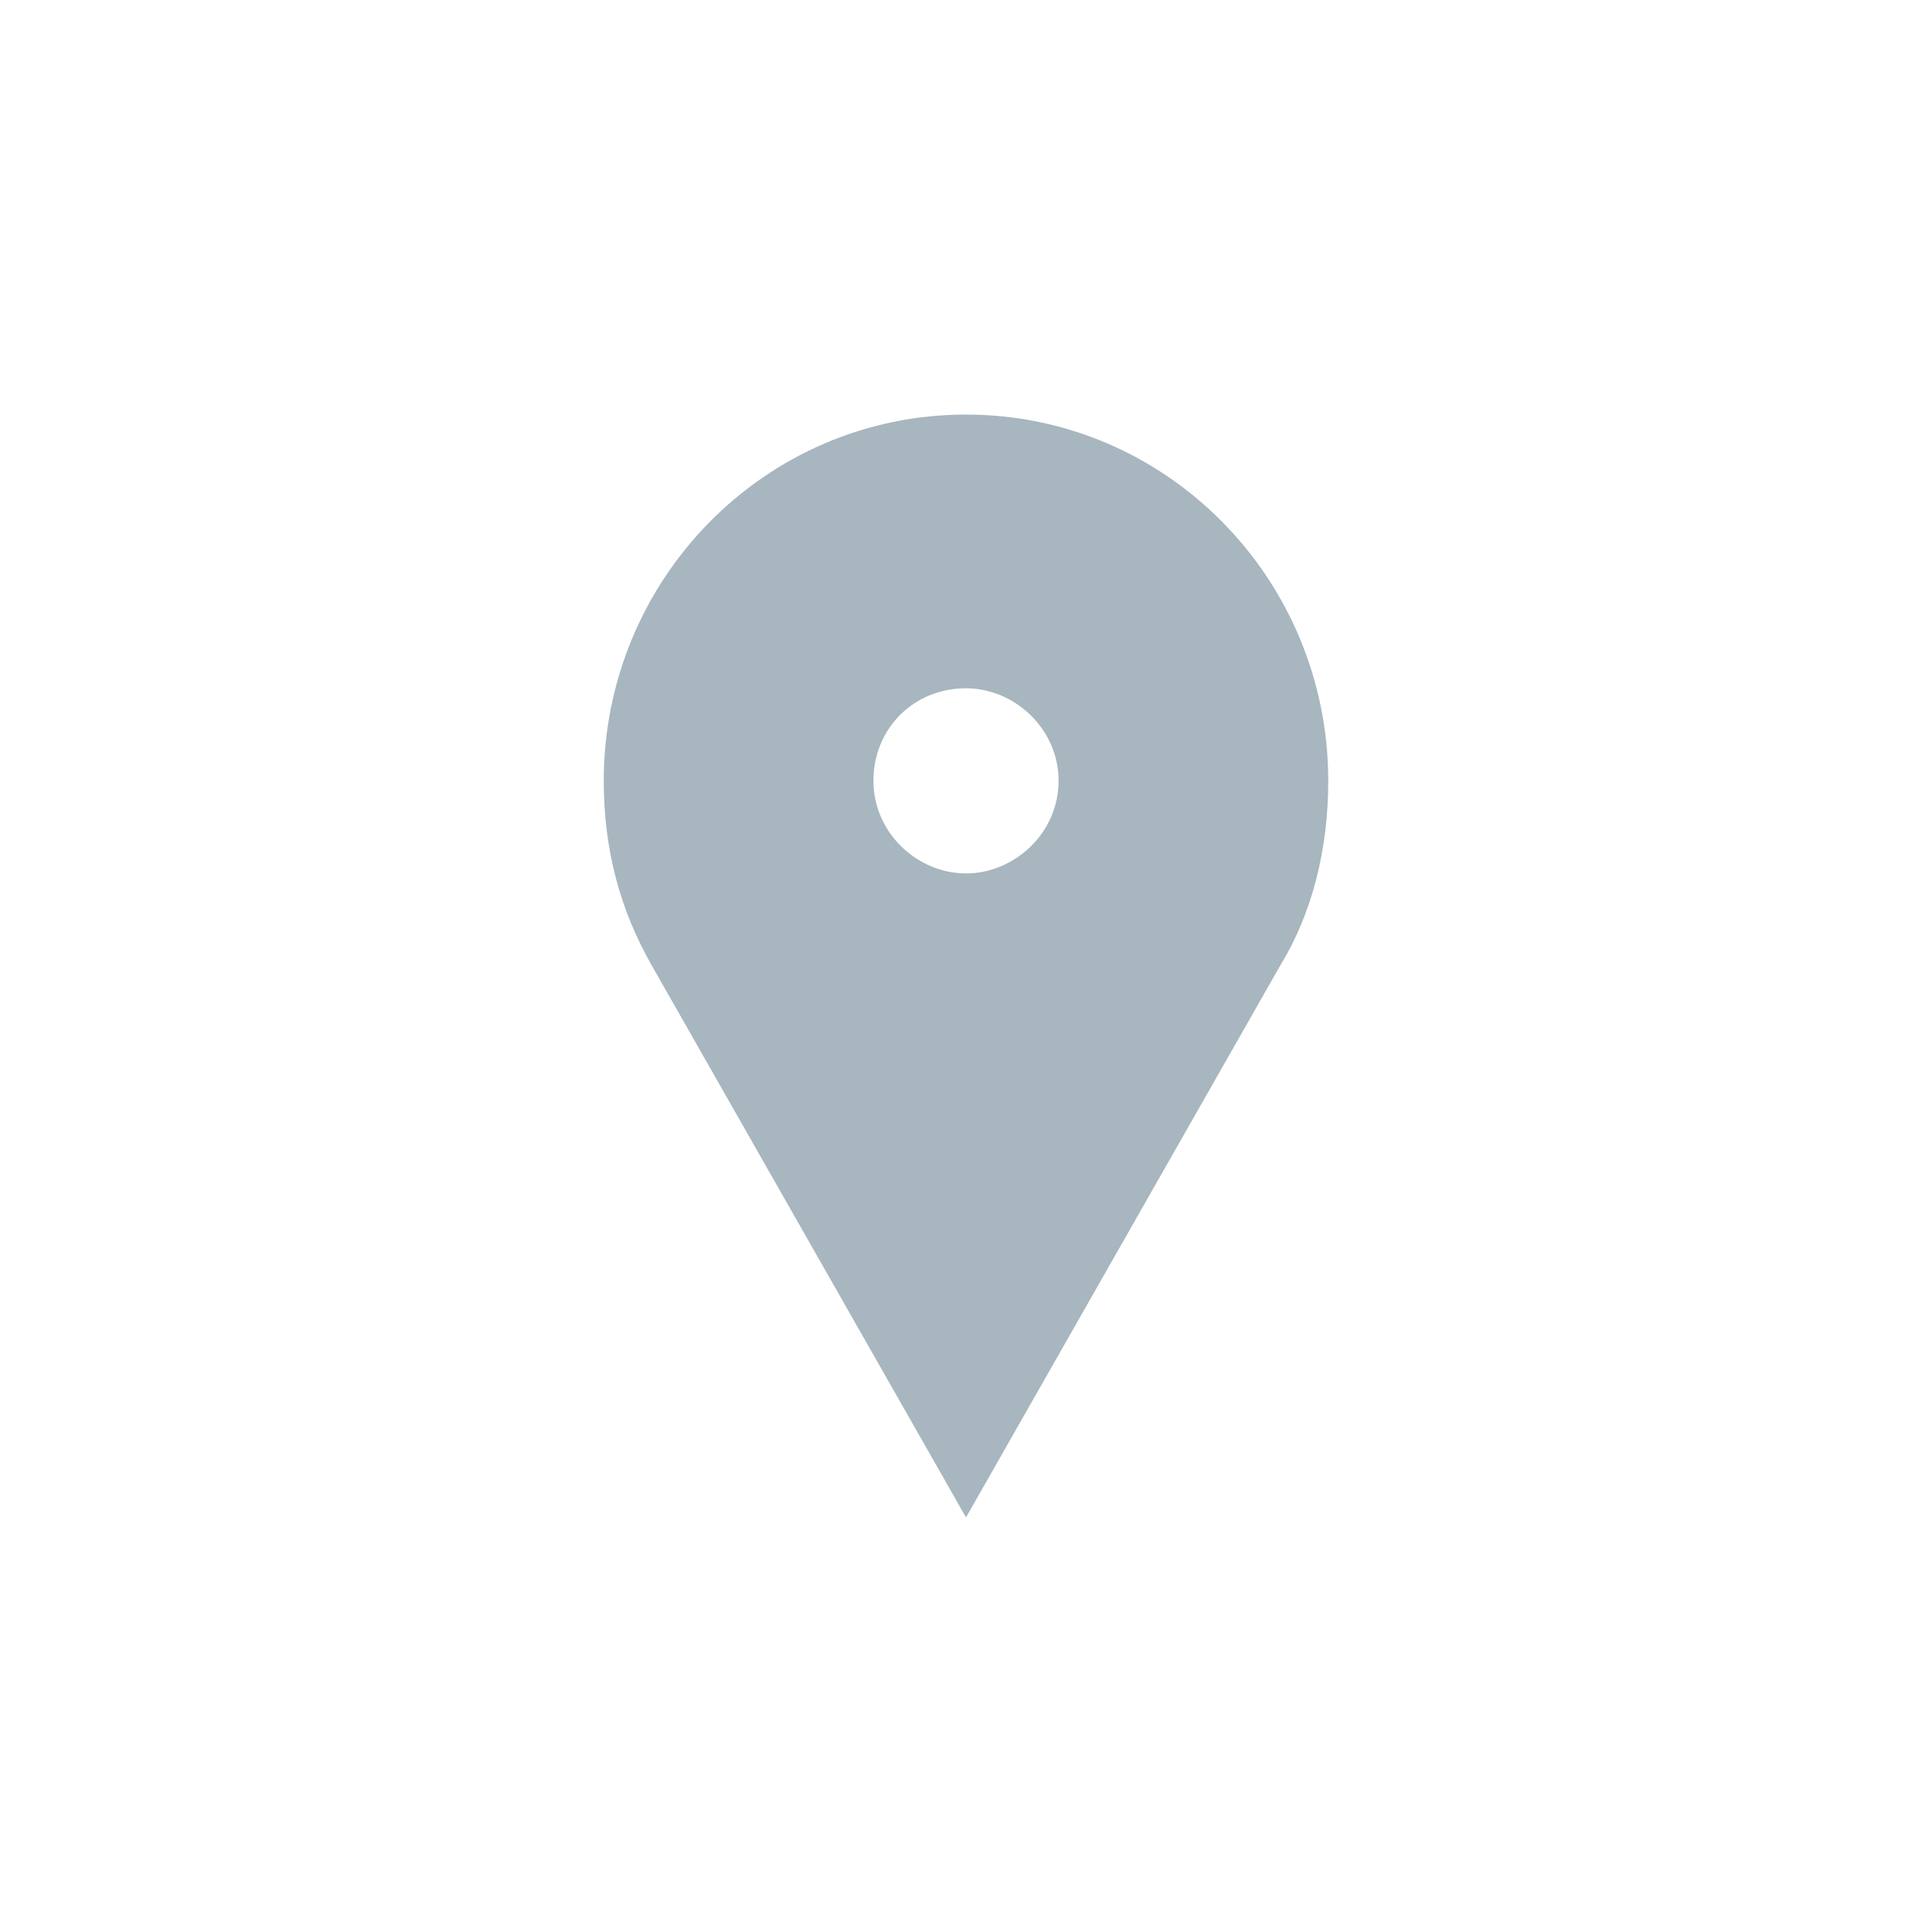
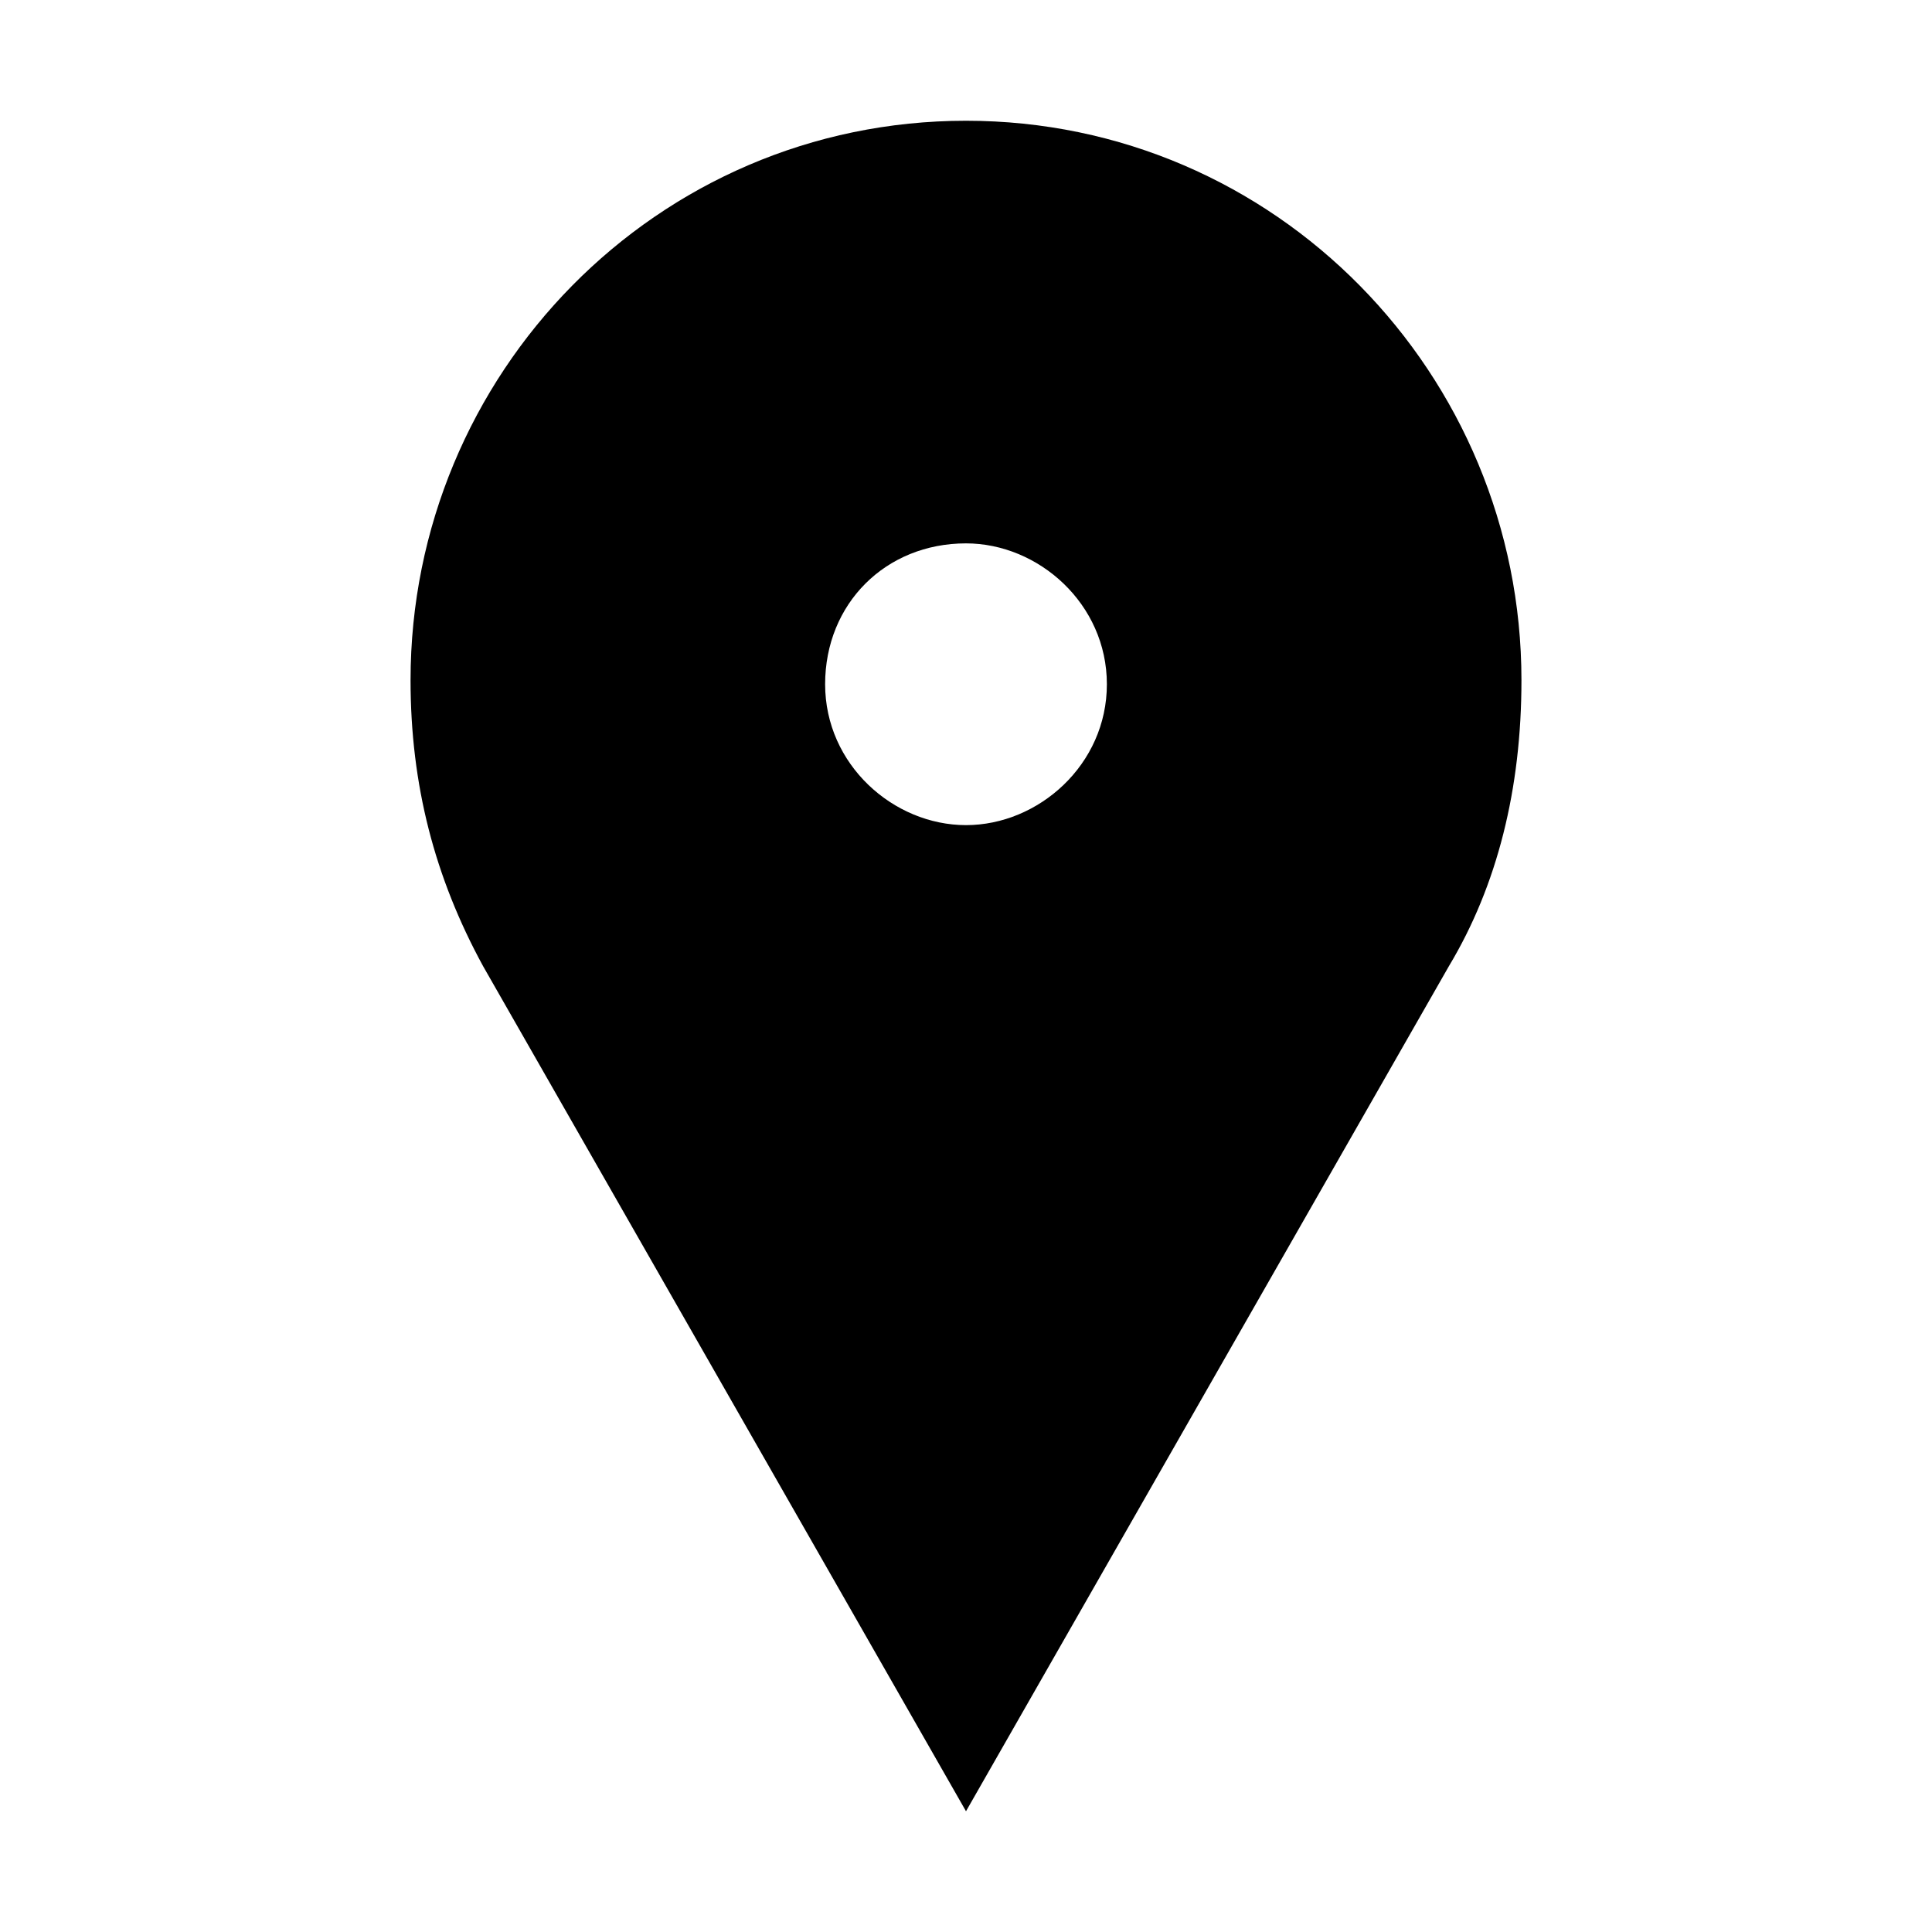
- <svg xmlns="http://www.w3.org/2000/svg" version="1.1" id="Layer_1" x="0px" y="0px" viewBox="-350 644 48 48" style="enable-background:new -350 644 48 48;" xml:space="preserve">
-   <style type="text/css">
- 	.st0{display:none;}
- 	.st1{display:inline;fill:#E6E7E8;}
- 	.st2{display:inline;}
- 	.st3{fill:none;stroke:#544841;stroke-width:8.061200e-02;stroke-miterlimit:10;}
- 	.st4{fill:#A7B6BF;}
- </style>
-   <g id="bg" class="st0">
-     <path class="st1" d="M-310.6,692h-30.8c-4.7,0-8.6-3.9-8.6-8.6v-30.8c0-4.7,3.9-8.6,8.6-8.6h30.8c4.7,0,8.6,3.9,8.6,8.6v30.8   C-302,688.1-305.9,692-310.6,692z" />
-   </g>
-   <g id="lines" class="st0">
-     <g class="st2">
-       <line class="st3" x1="-326" y1="644.2" x2="-326" y2="691.8" />
-       <line class="st3" x1="-334.9" y1="644.2" x2="-334.9" y2="691.8" />
-       <line class="st3" x1="-317.1" y1="644.2" x2="-317.1" y2="691.8" />
-       <line class="st3" x1="-305.3" y1="644.2" x2="-305.3" y2="691.8" />
-       <line class="st3" x1="-346.7" y1="644.2" x2="-346.7" y2="691.8" />
-       <line class="st3" x1="-349.8" y1="668" x2="-302.2" y2="668" />
-       <line class="st3" x1="-349.8" y1="659.1" x2="-302.2" y2="659.1" />
-       <line class="st3" x1="-349.8" y1="676.9" x2="-302.2" y2="676.9" />
-       <line class="st3" x1="-349.8" y1="688.7" x2="-302.2" y2="688.7" />
-       <line class="st3" x1="-349.8" y1="647.3" x2="-302.2" y2="647.3" />
-       <line class="st3" x1="-349.8" y1="644.2" x2="-302.2" y2="691.8" />
-       <line class="st3" x1="-349.8" y1="691.8" x2="-302.2" y2="644.2" />
-       <circle class="st3" cx="-326" cy="668" r="12.5" />
-       <circle class="st3" cx="-326" cy="668" r="20.7" />
-       <g id="_x31_20px_icon_102_">
-         <path id="Rectangle_7_102_" class="st3" d="M-335.1,691.8c-5.4,0-8.5,0-11.6-3.1c-3.1-3.1-3.1-6.2-3.1-11.6v-18.2     c0-5.4,0-8.5,3.1-11.6c3.1-3.1,6.2-3.1,11.6-3.1h18.2c5.4,0,8.5,0,11.6,3.1c3.1,3.1,3.1,6.2,3.1,11.6v18.2c0,5.4,0,8.5-3.1,11.6     c-3.1,3.1-6.2,3.1-11.6,3.1C-316.9,691.8-335.1,691.8-335.1,691.8z" />
-       </g>
-       <path class="st3" d="M-326,653.2" />
-       <circle class="st3" cx="-326" cy="668" r="8.8" />
-       <path class="st3" d="M-319.3,669.1c0.1-0.4,0.1-0.7,0.1-1.1s0-0.8-0.1-1.1c-0.5-2.8-2.7-5.1-5.6-5.6c-0.4-0.1-0.8-0.1-1.1-0.1    c-0.4,0-0.8,0-1.1,0.1c-2.9,0.5-5.1,2.7-5.6,5.6c-0.1,0.4-0.1,0.7-0.1,1.1s0,0.8,0.1,1.1c0.5,2.9,2.7,5.1,5.6,5.6    c0.4,0.1,0.7,0.1,1.1,0.1s0.8,0,1.1-0.1C-322,674.2-319.8,672-319.3,669.1z" />
-     </g>
-   </g>
-   <g id="icon">
-     <path class="st4" d="M-326,654.3c-5,0-9,4.1-9,9.1c0,1.7,0.4,3.2,1.2,4.6l7.8,13.7l7.8-13.7c0.8-1.3,1.2-2.9,1.2-4.6   C-317,658.4-321,654.3-326,654.3z M-326,665.7c-1.2,0-2.3-1-2.3-2.3c0-1.3,1-2.3,2.3-2.3c1.2,0,2.3,1,2.3,2.3   C-323.7,664.7-324.8,665.7-326,665.7z" />
-   </g>
+ <svg xmlns="http://www.w3.org/2000/svg" version="1.1" id="icon" x="0px" y="0px" viewBox="0 0 48 48" style="enable-background:new 0 0 48 48;" xml:space="preserve">
+   <path id="map_x5F_locator" d="M24,3c-7.7,0-13.8,6.3-13.8,13.9c0,2.6,0.6,4.9,1.8,7.1l12,21l12-21c1.2-2,1.8-4.4,1.8-7.1  C37.8,9.3,31.7,3,24,3z M24,20.5c-1.8,0-3.5-1.5-3.5-3.5s1.5-3.5,3.5-3.5c1.8,0,3.5,1.5,3.5,3.5S25.8,20.5,24,20.5z" />
</svg>
